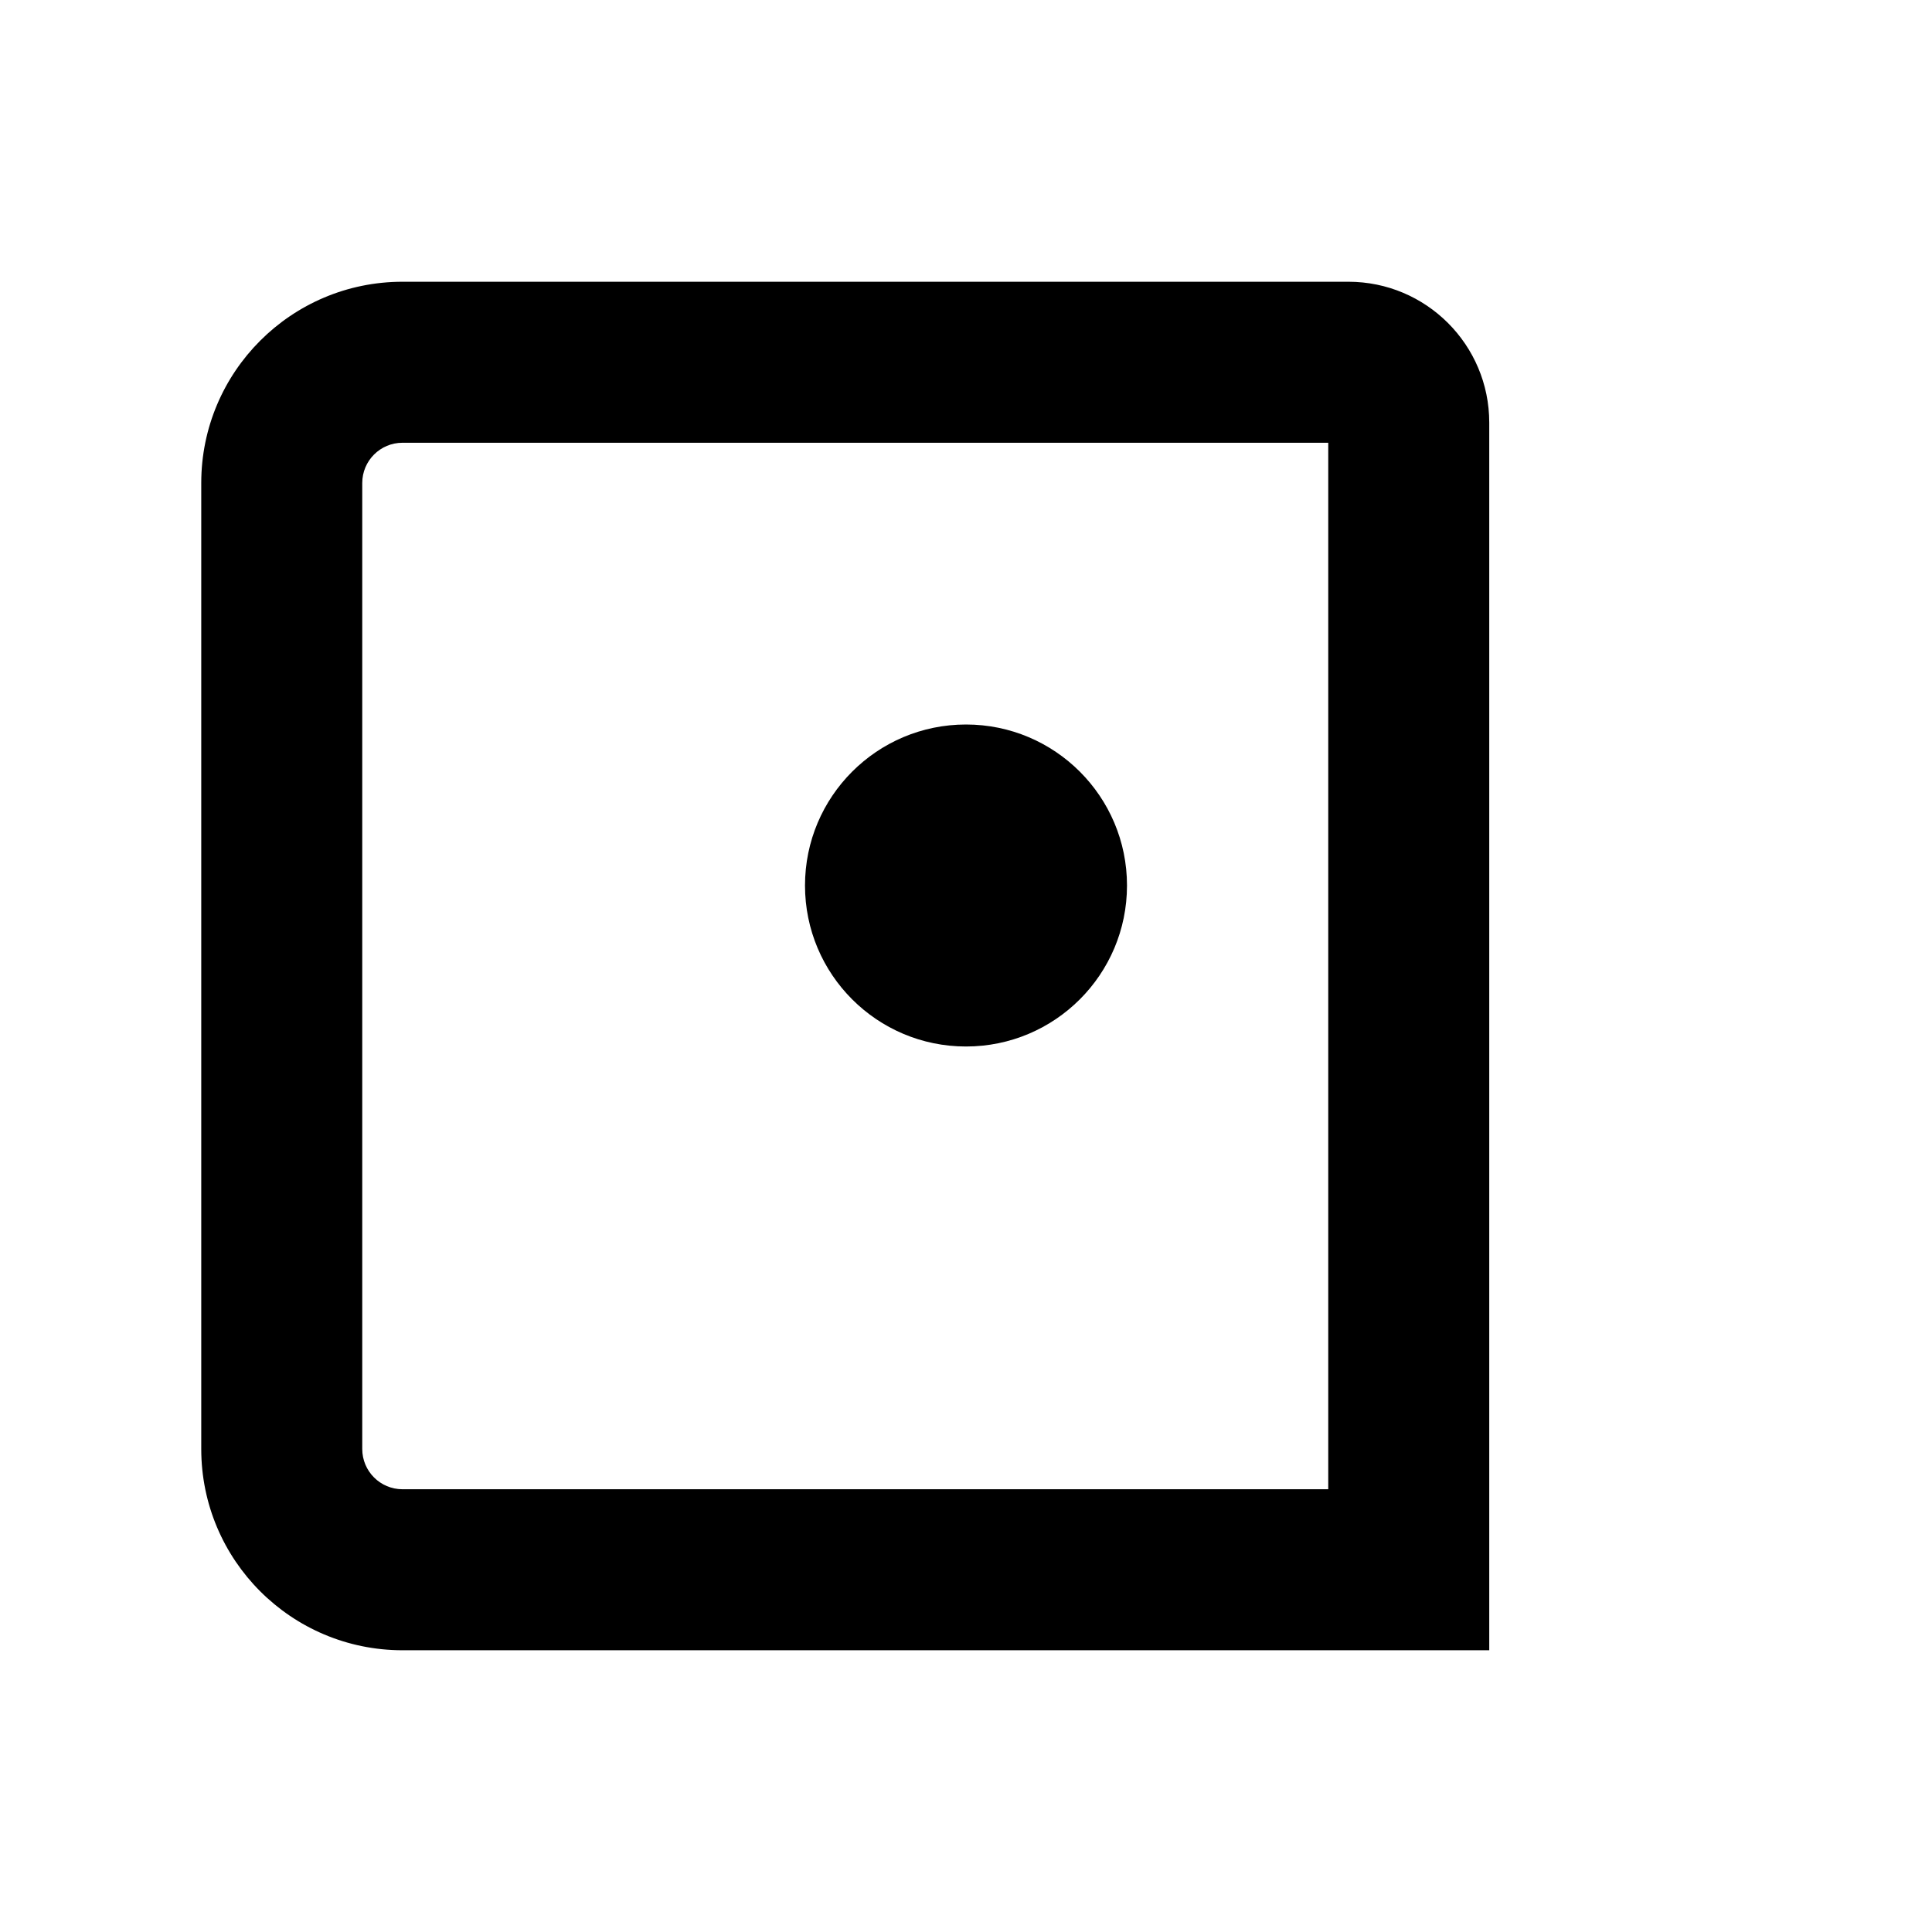
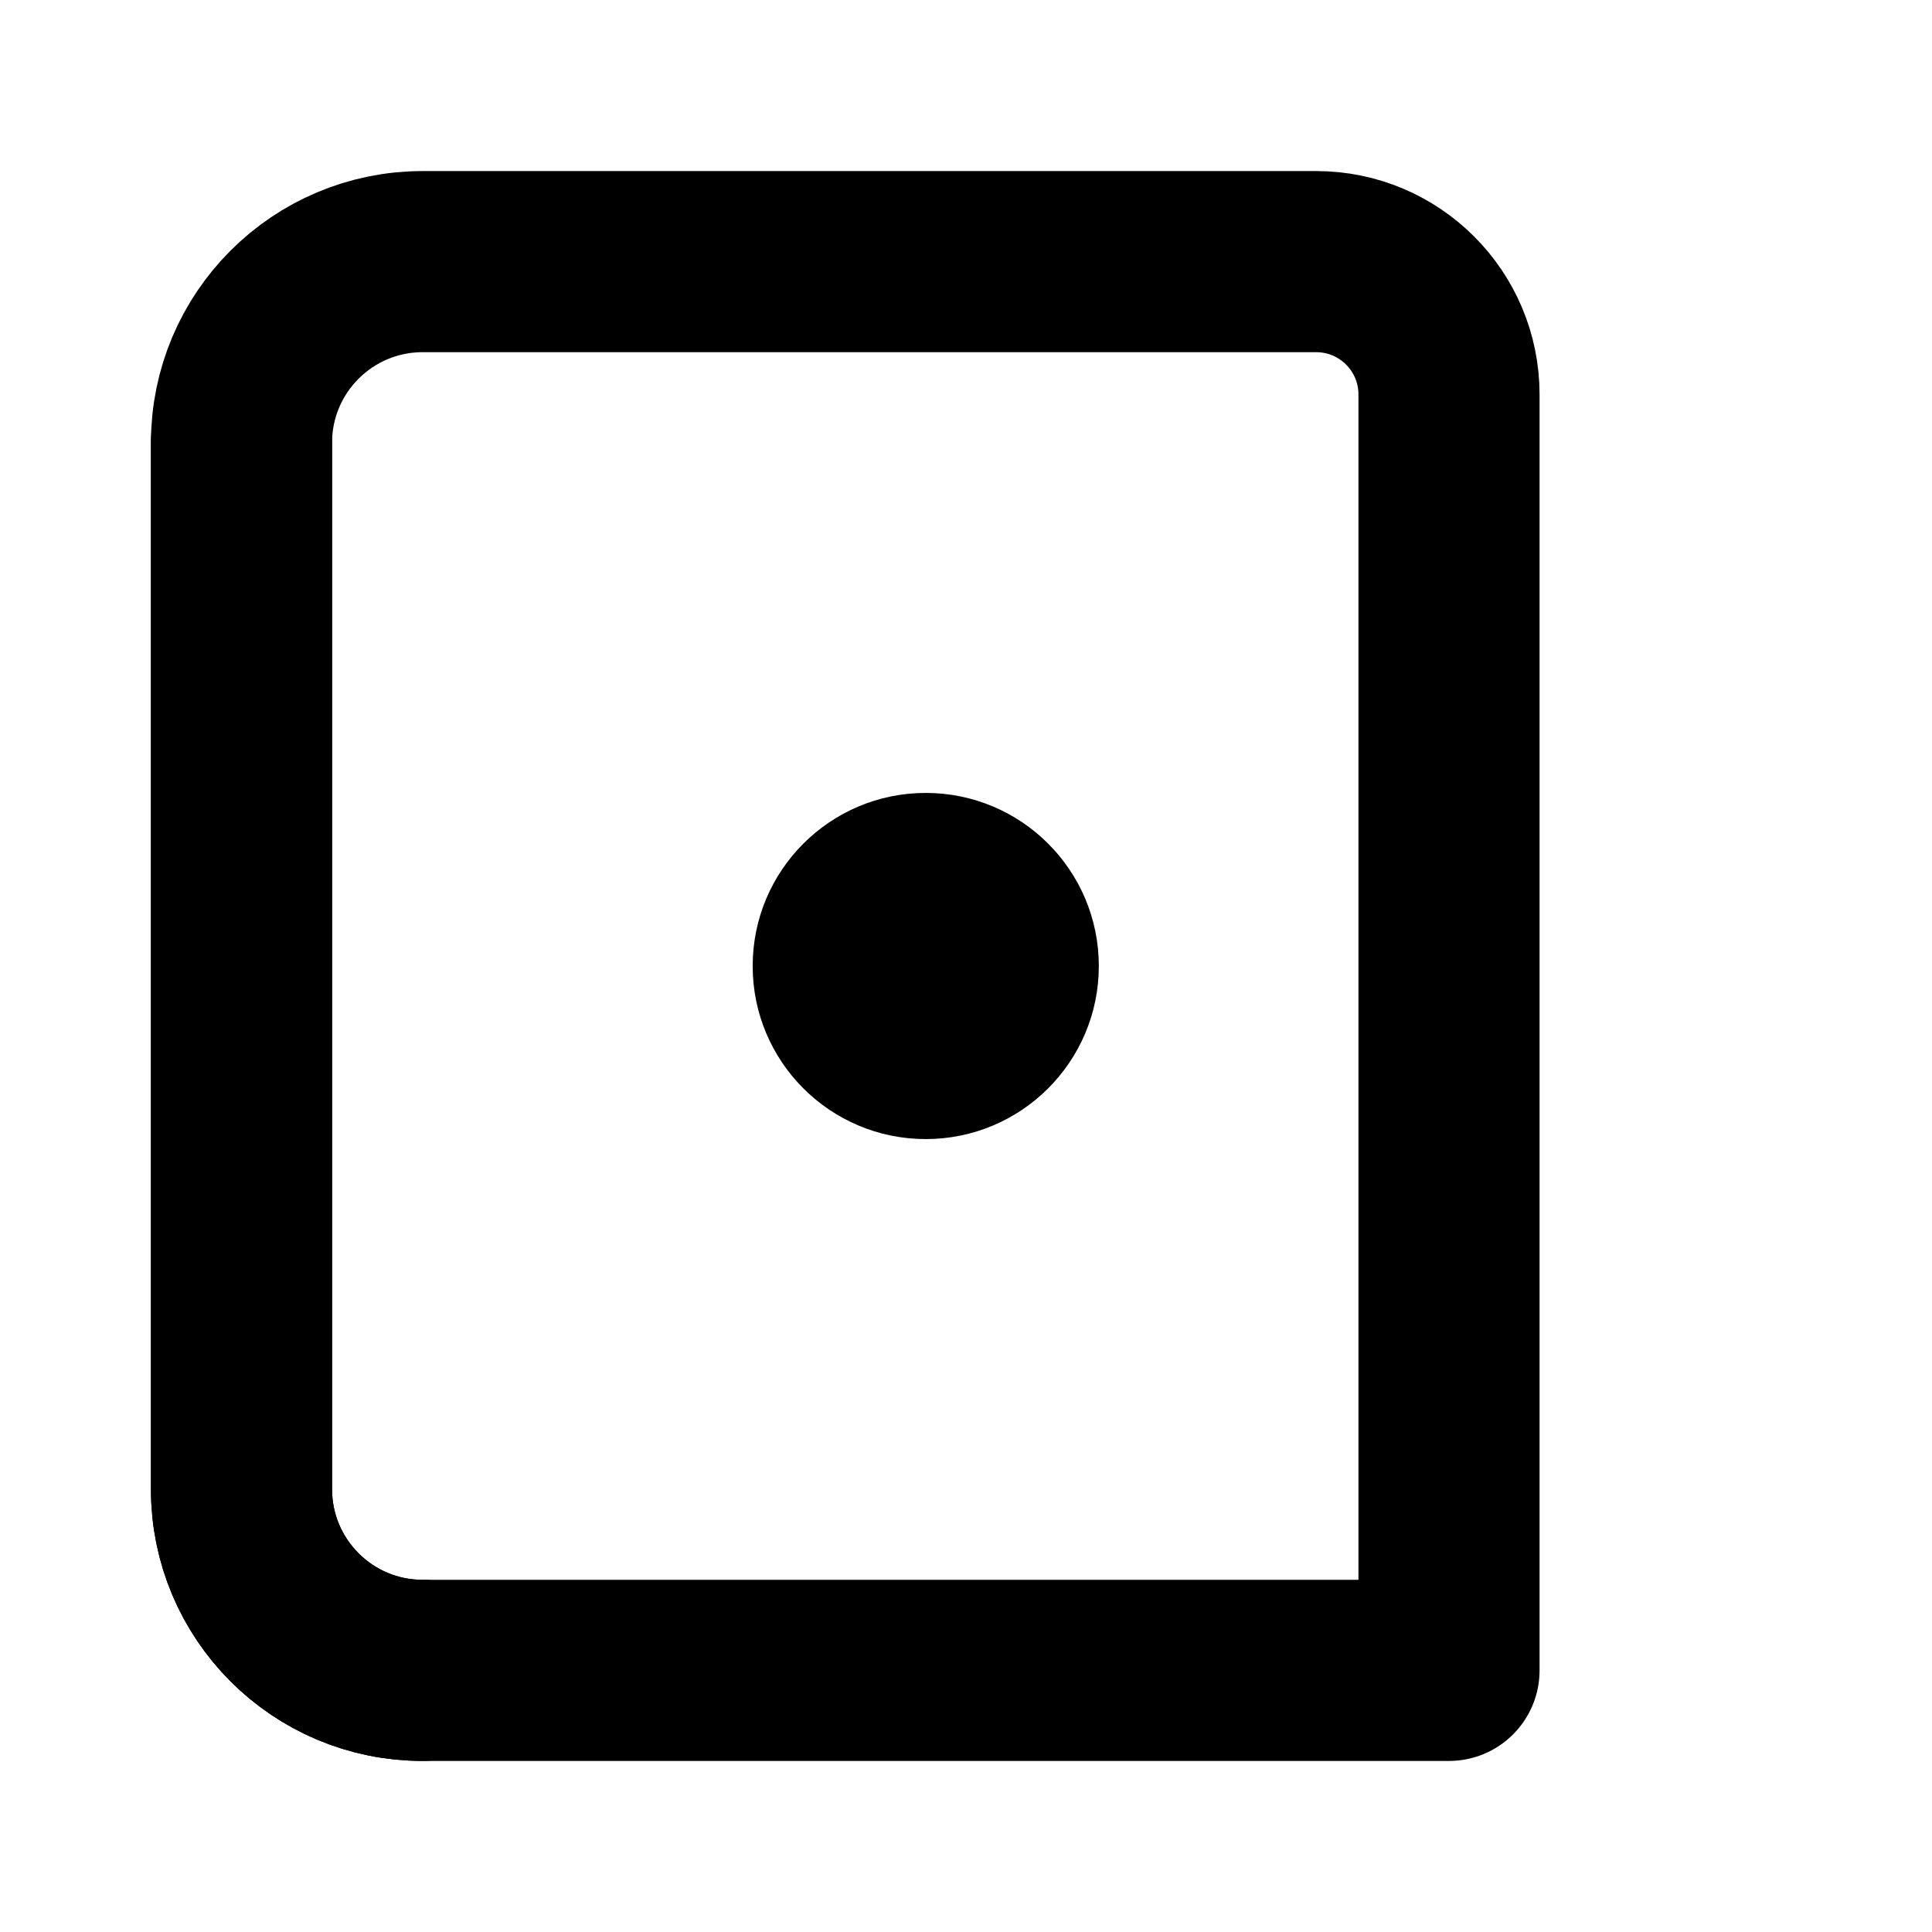
<svg xmlns="http://www.w3.org/2000/svg" viewBox="0 0 24 24">
-   <path d="M5 3.5A2.5 2.5 0 0 0 2.5 6v12A2.5 2.5 0 0 0 5 20.5h13.5V5.25A1.75 1.75 0 0 0 16.75 3.5H5Zm0 2h11.5v13H5a.5.5 0 0 1-.5-.5V6a.5.5 0 0 1 .5-.5Zm7 3.5a2 2 0 1 0 0 4 2 2 0 0 0 0-4Z" />
+   <path fill="none" stroke="currentColor" stroke-linecap="round" stroke-linejoin="round" stroke-width="2.25" d="M5.25 3.25h11.1a1.65 1.65 0 0 1 1.65 1.65v15.85H5.25A2.25 2.25 0 0 1 3 18.5v-13a2.25 2.25 0 0 1 2.25-2.25Z" />
+   <path fill="none" stroke="currentColor" stroke-linecap="round" stroke-width="2.25" d="M3 5.5v13a2.25 2.25 0 0 0 2.25 2.25" />
+   <circle cx="11.5" cy="12" r="2.15" fill="currentColor" />
</svg>
